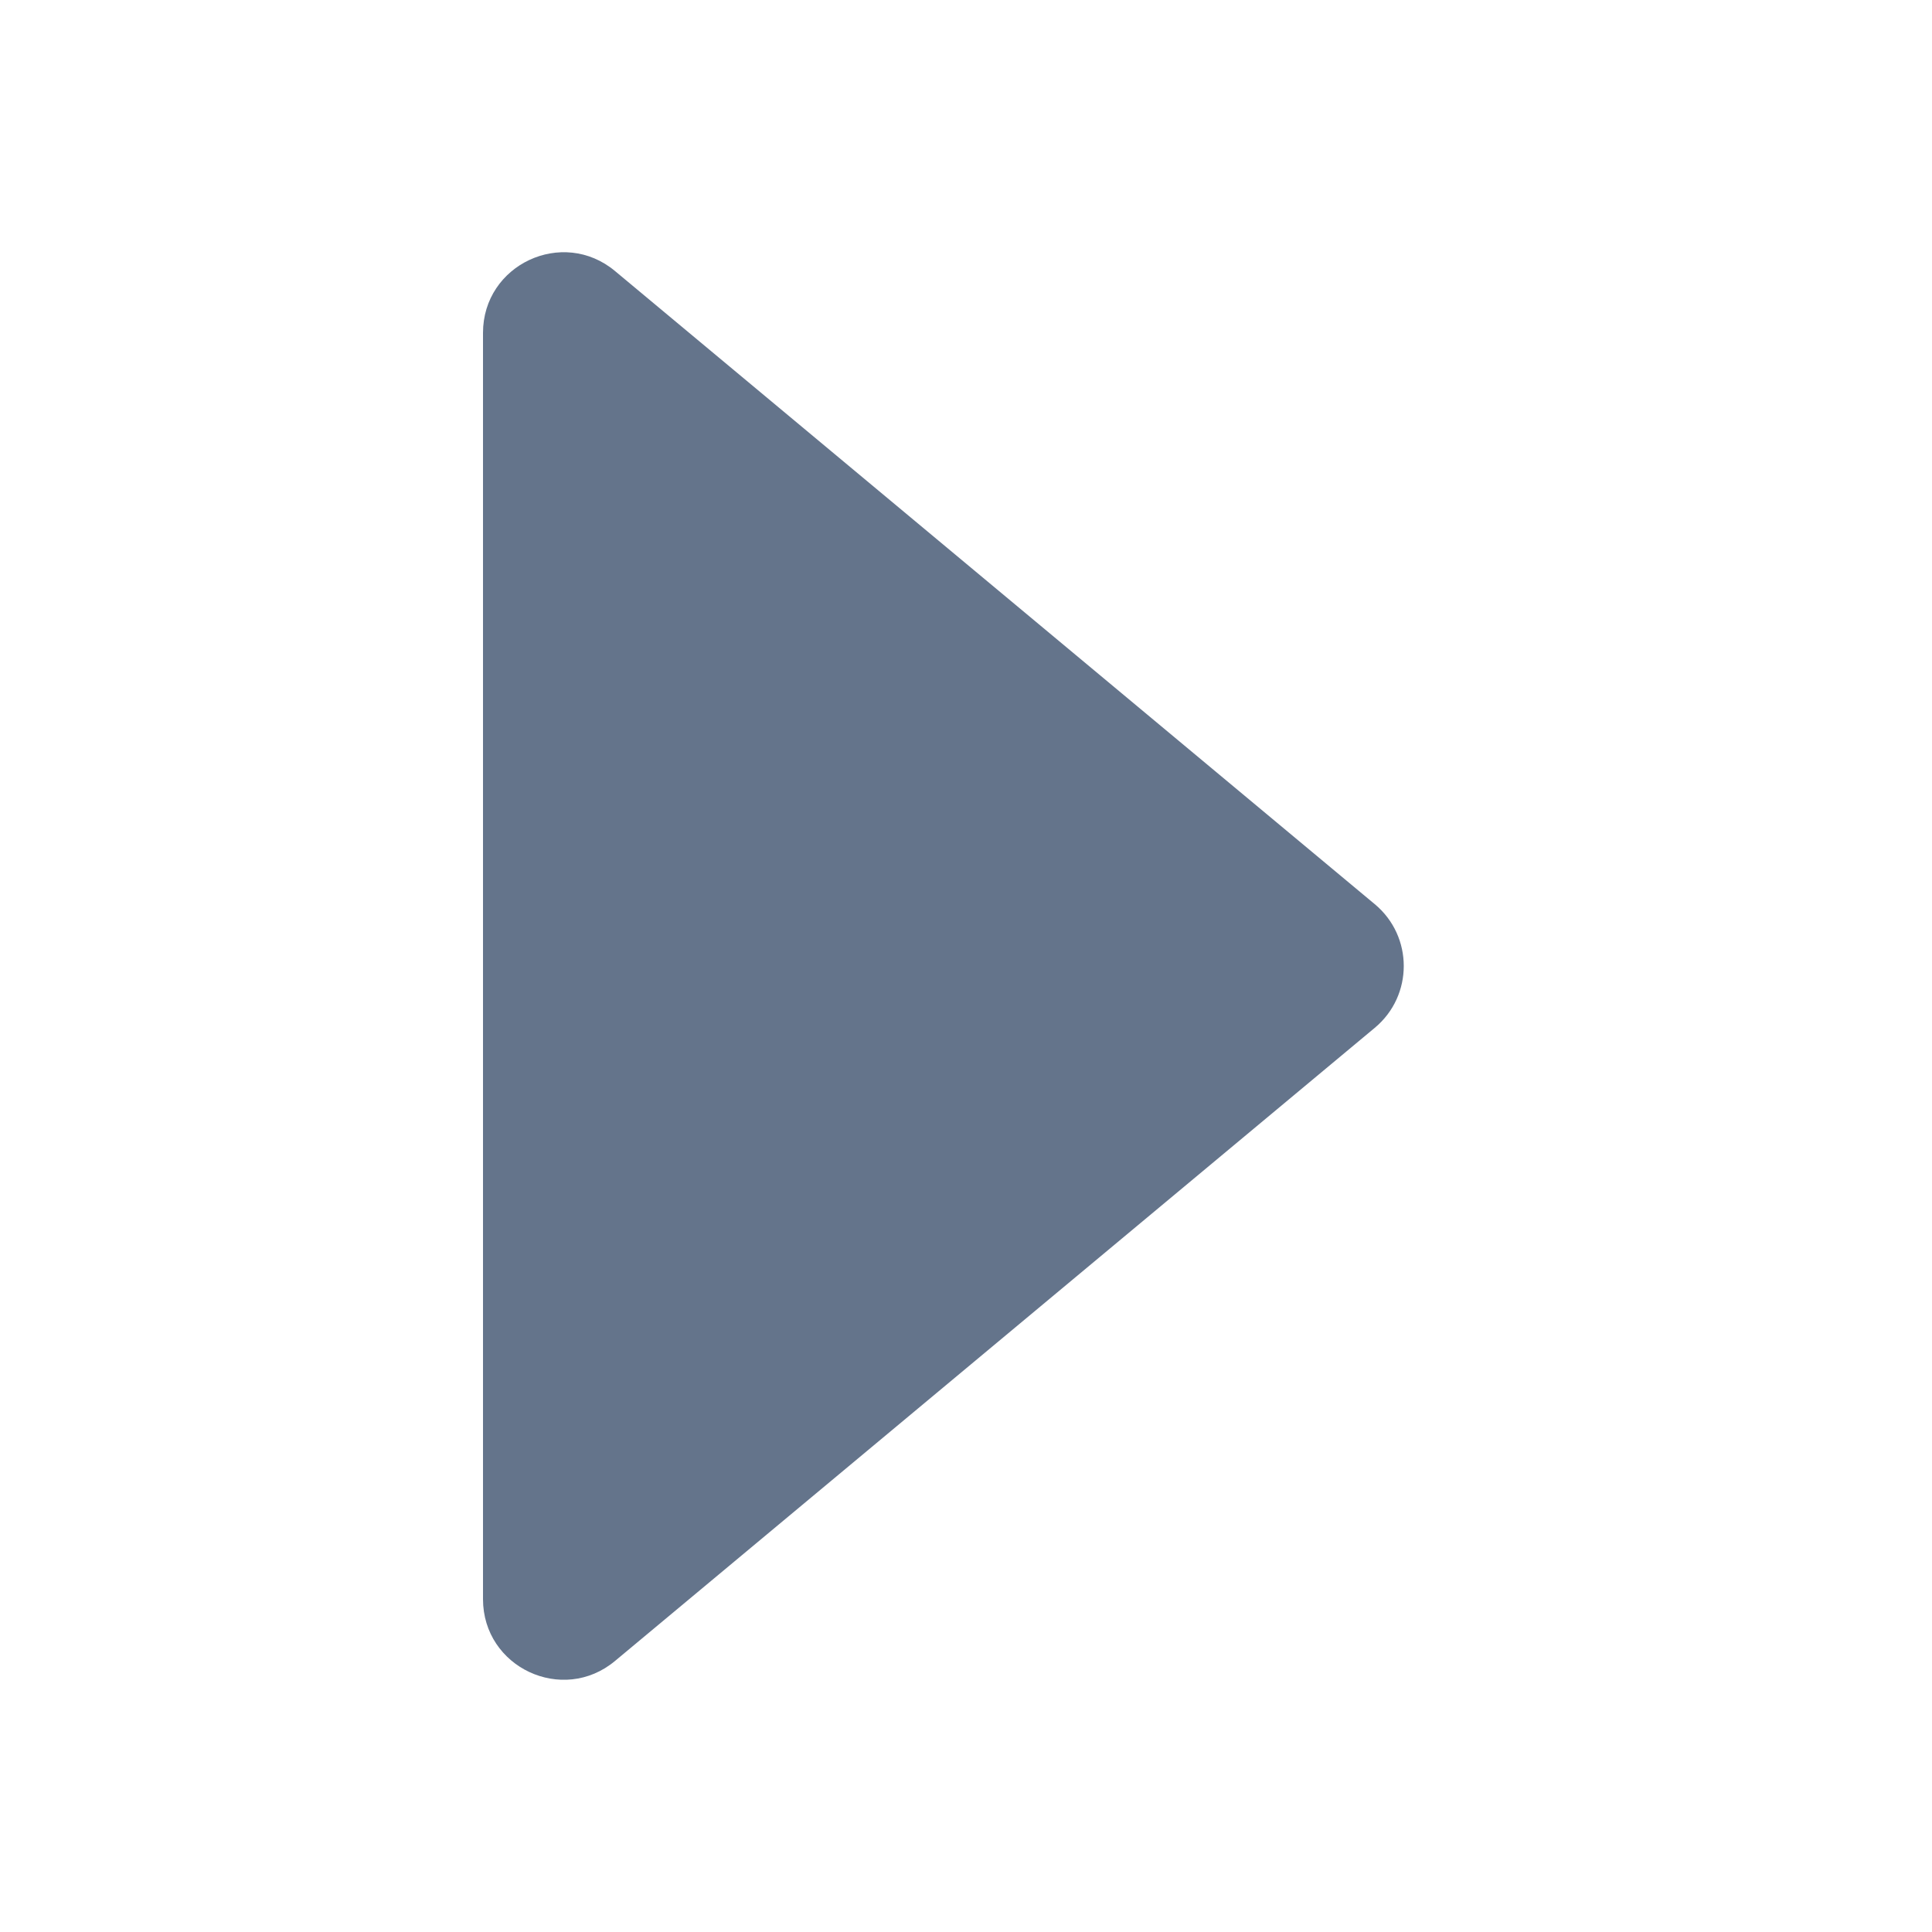
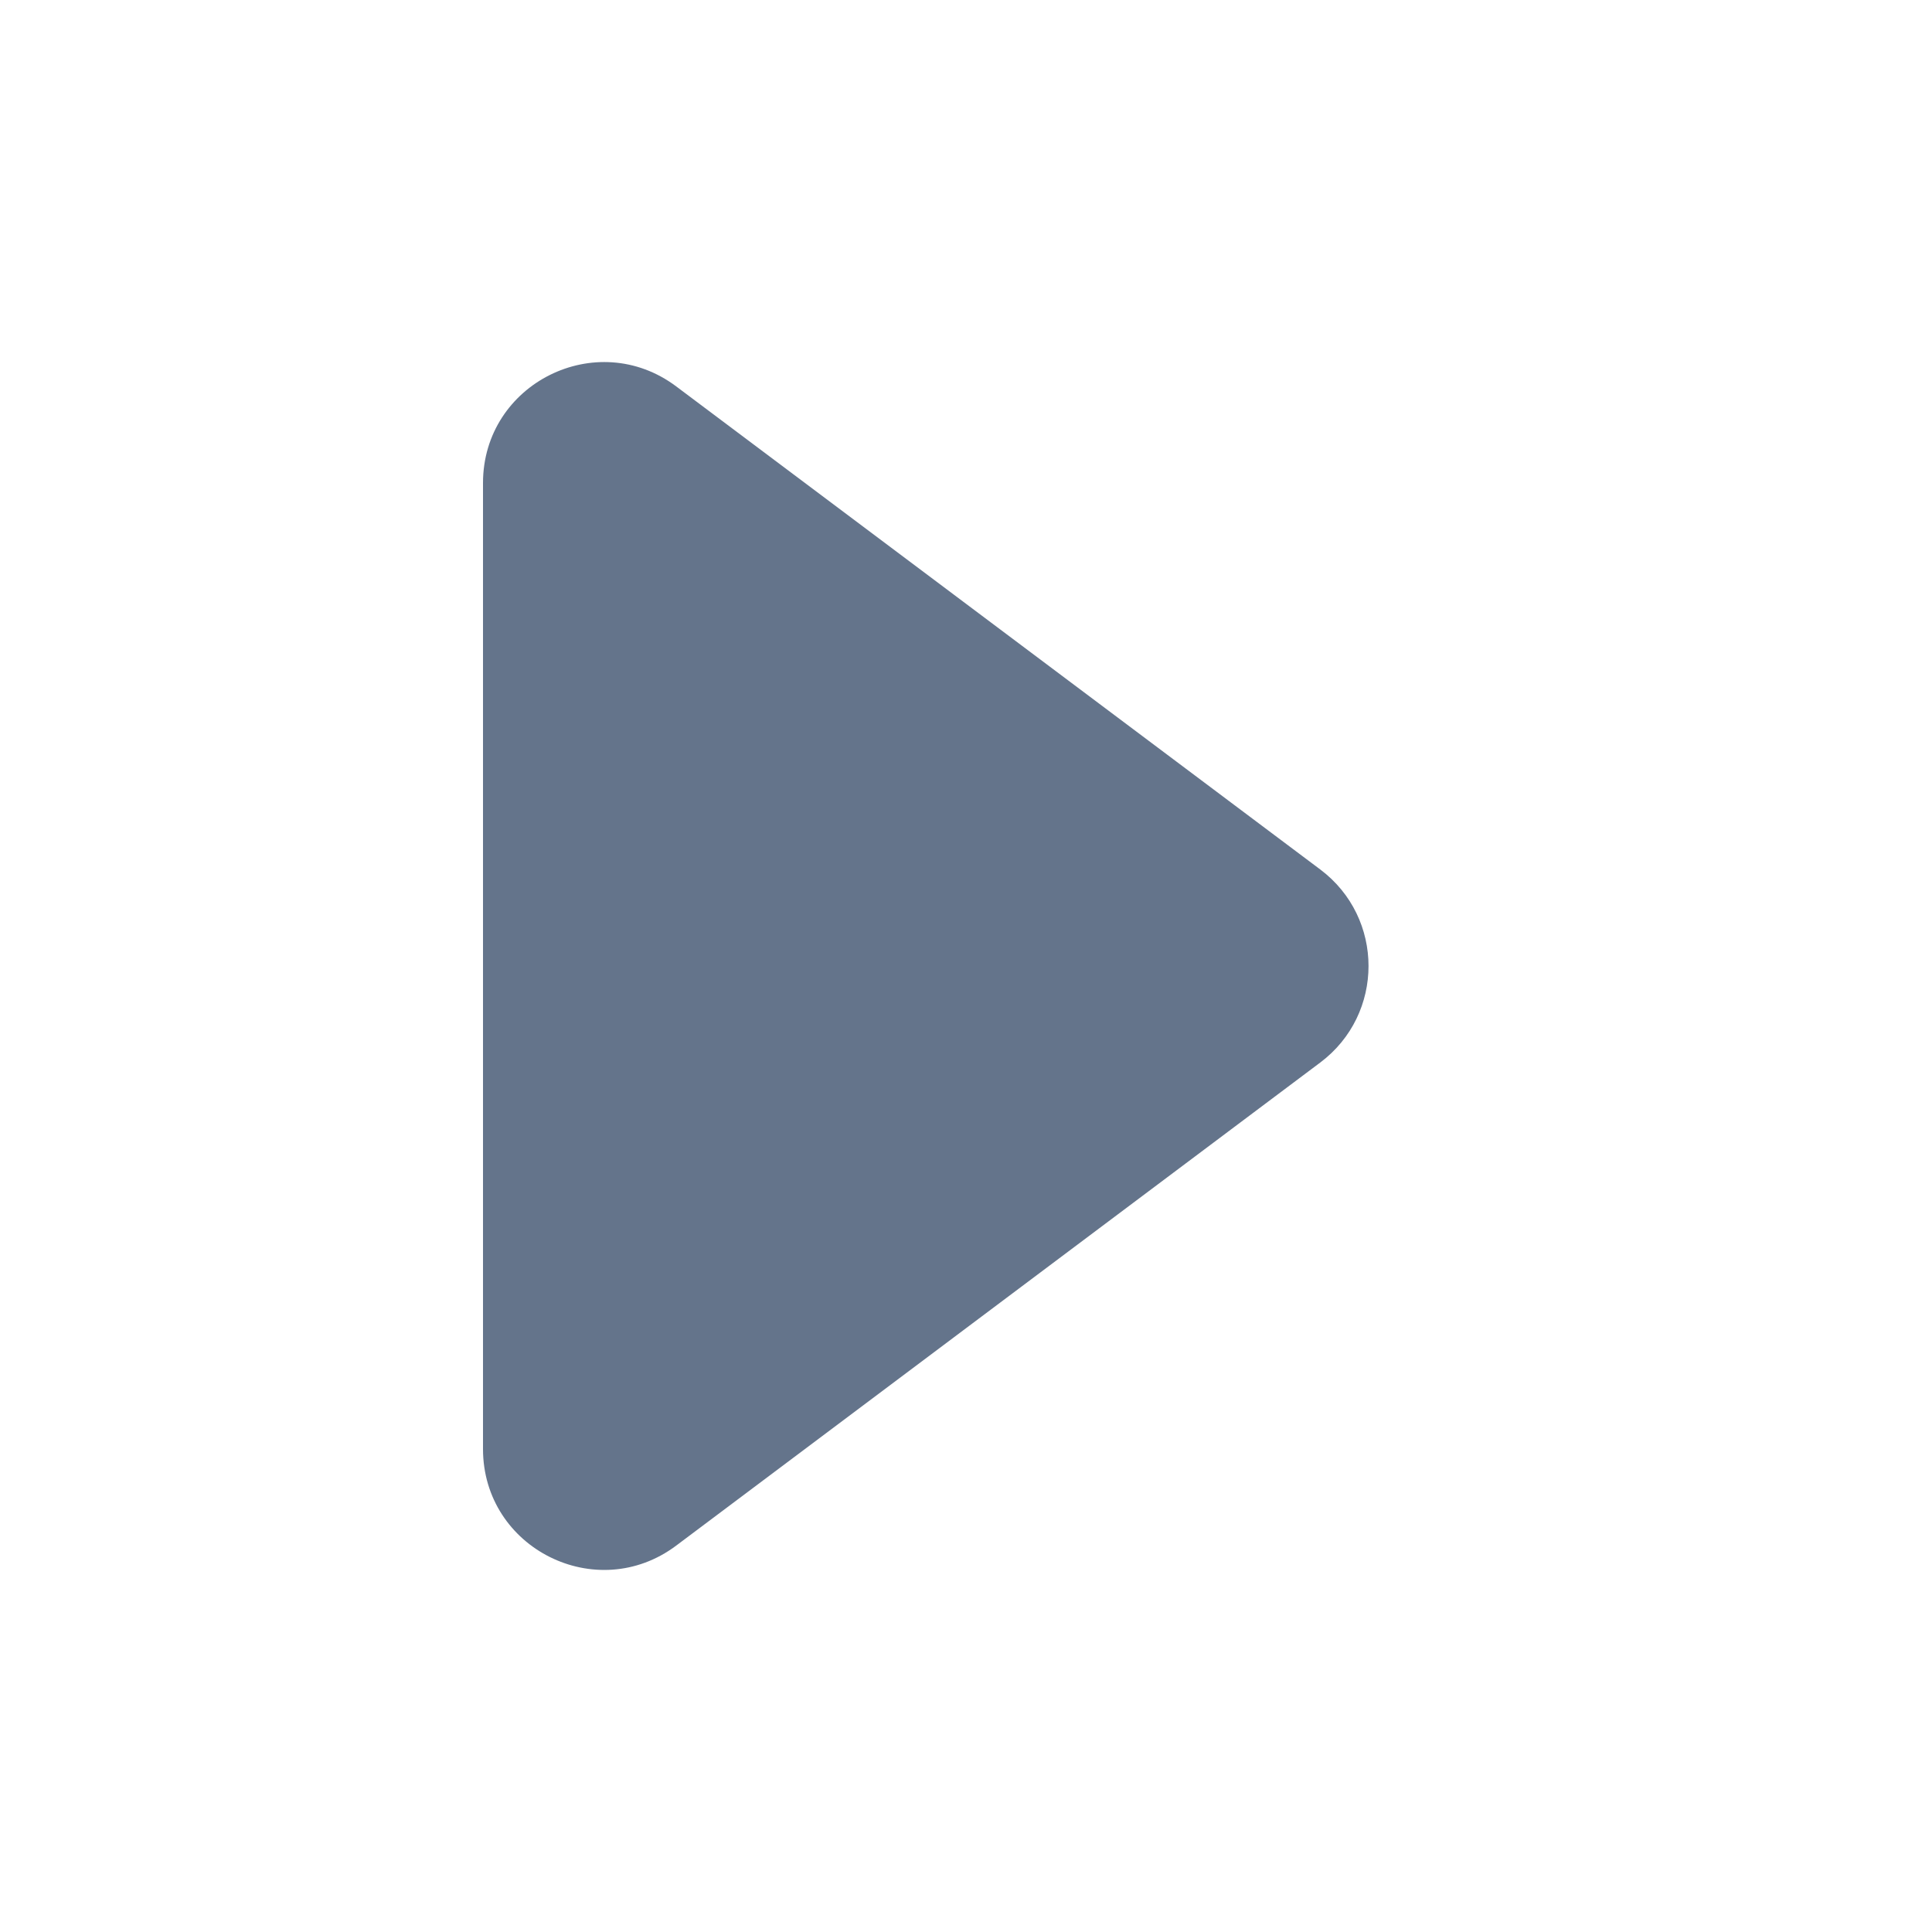
- <svg xmlns="http://www.w3.org/2000/svg" width="24" height="24" viewBox="0 0 24 24" fill="none">
-   <path d="M17.078 11.232L7.64 3.367C6.989 2.824 6 3.287 6 4.135V19.865C6 20.713 6.989 21.176 7.64 20.633L17.078 12.768C17.558 12.368 17.558 11.632 17.078 11.232Z" fill="#64748B" />
+ <svg xmlns="http://www.w3.org/2000/svg" width="16" height="16" viewBox="0 0 16 16" fill="none">
+   <path d="M10.933 7.2C11.467 7.6 11.467 8.4 10.933 8.8L5.6 12.8C4.941 13.294 4 12.824 4 12L4 4C4 3.176 4.941 2.706 5.6 3.2L10.933 7.2Z" fill="#64748B" />
</svg>
